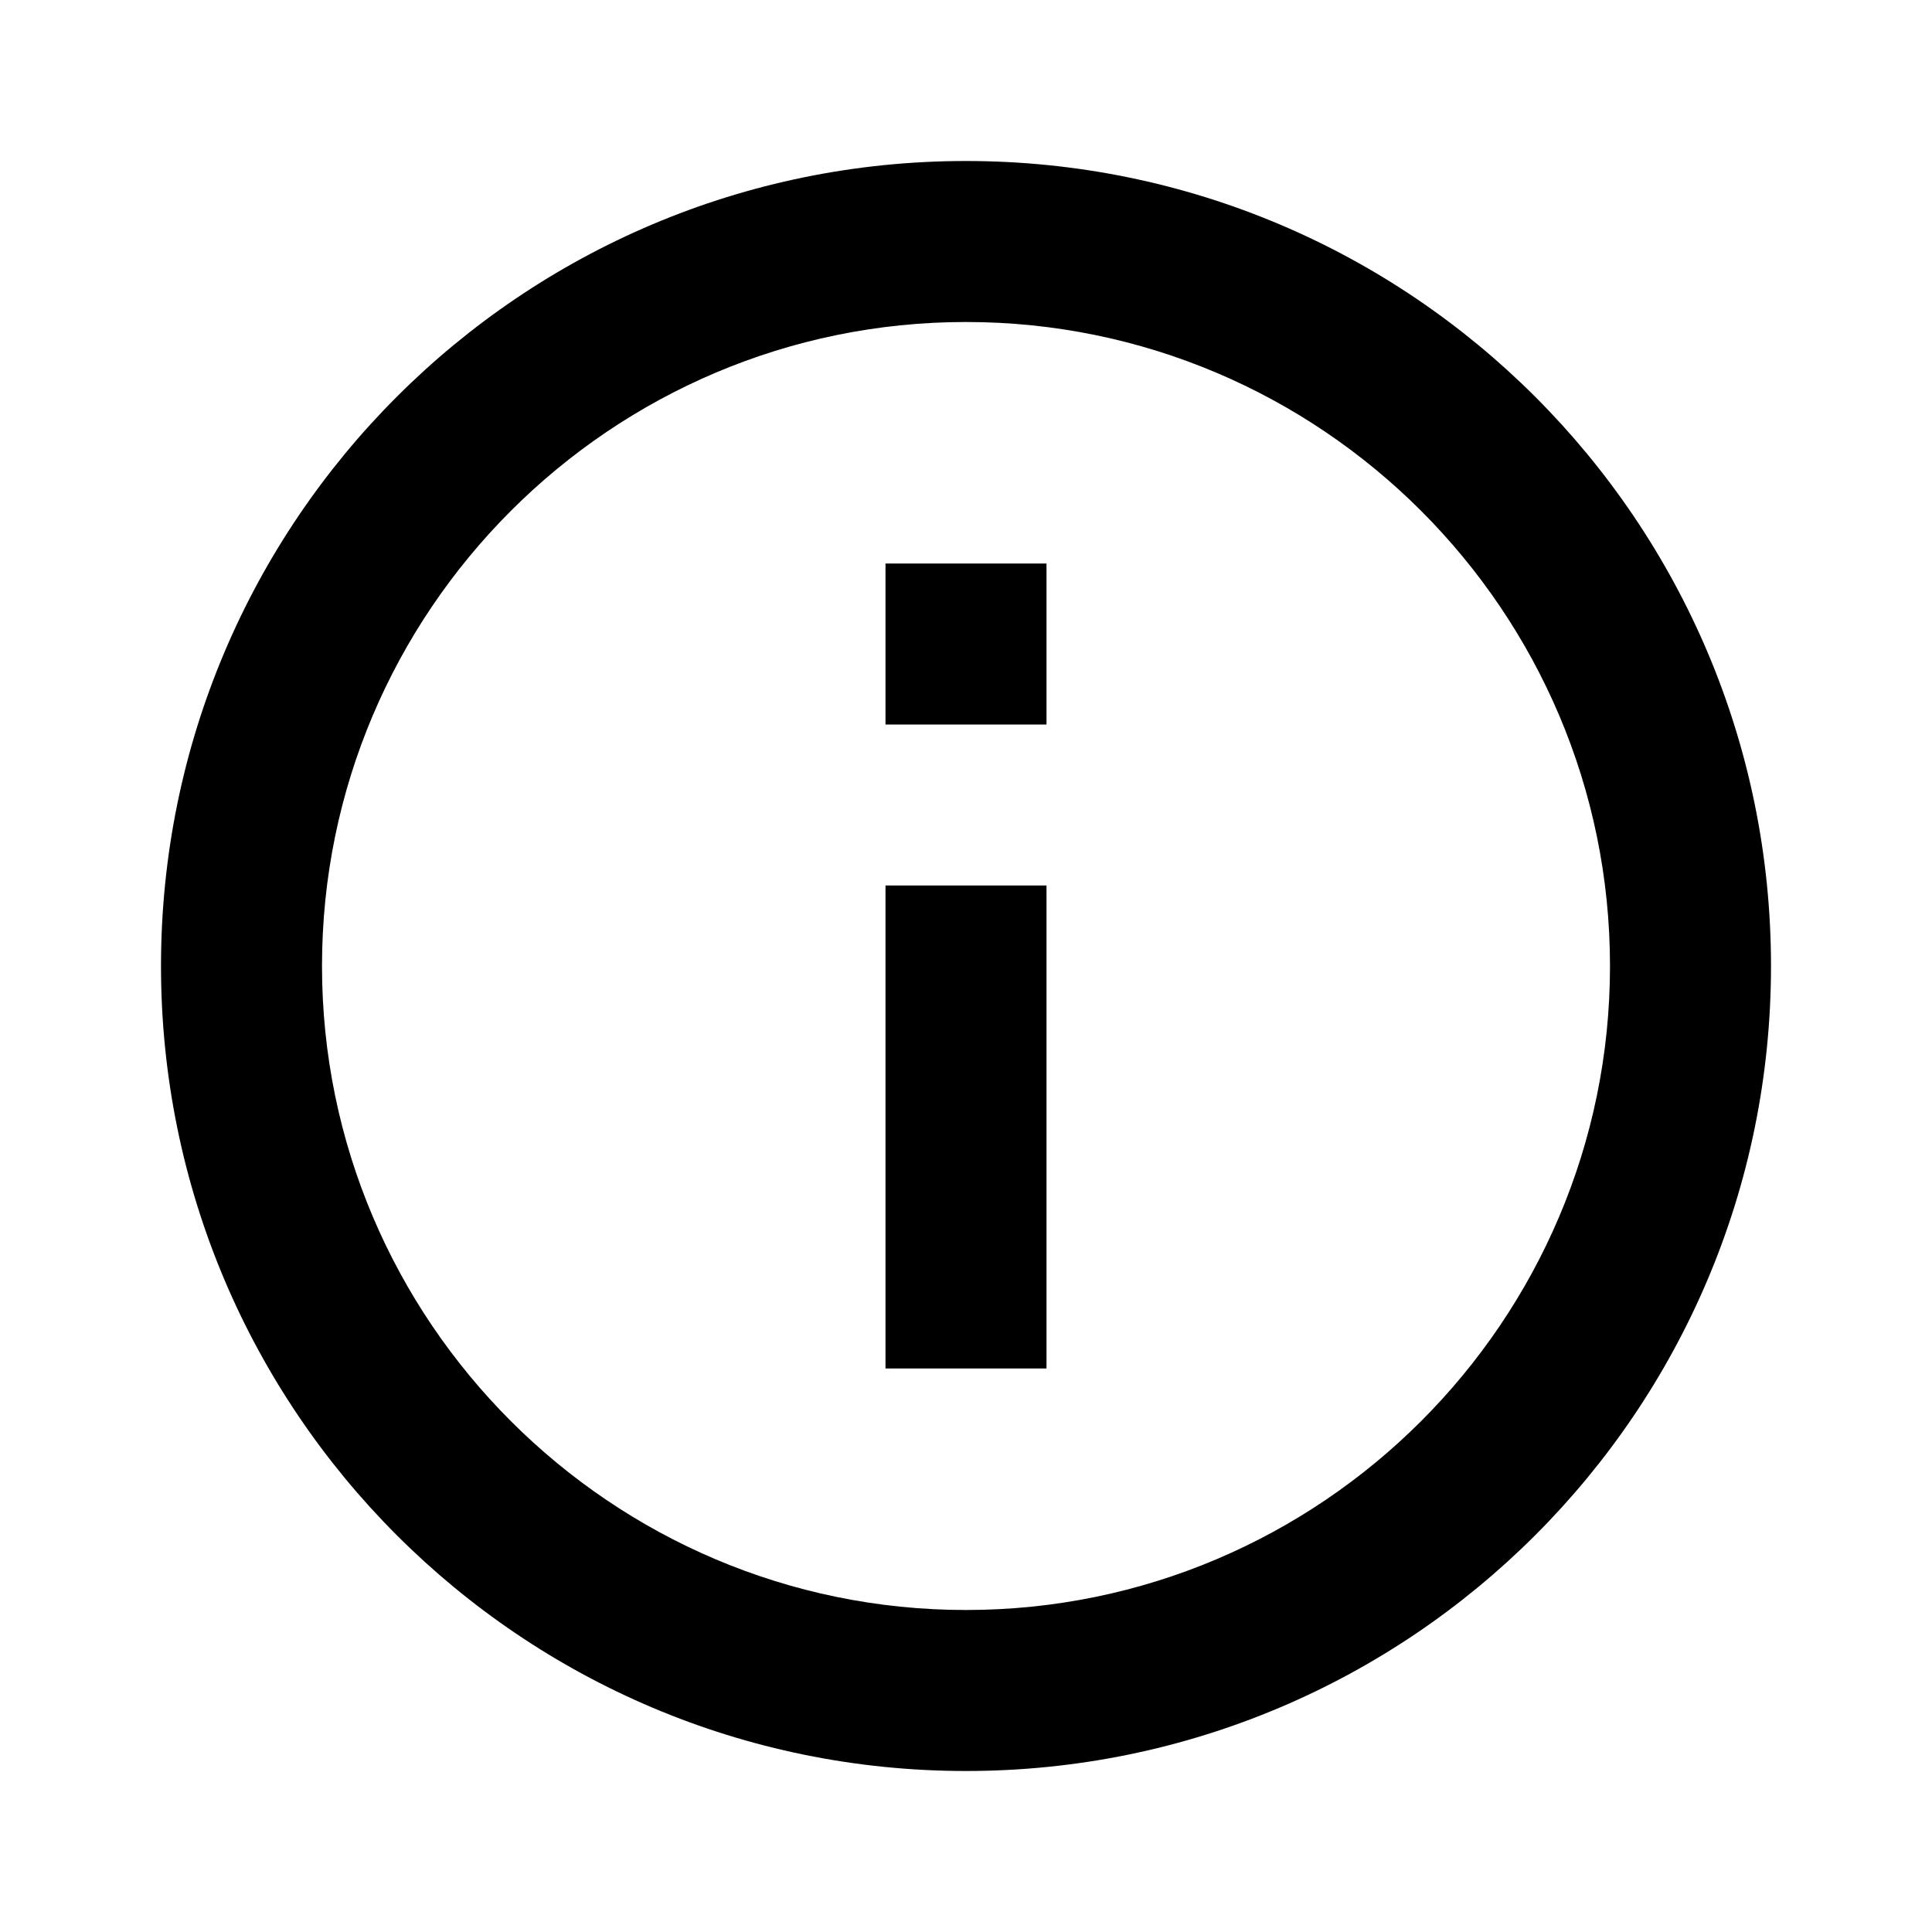
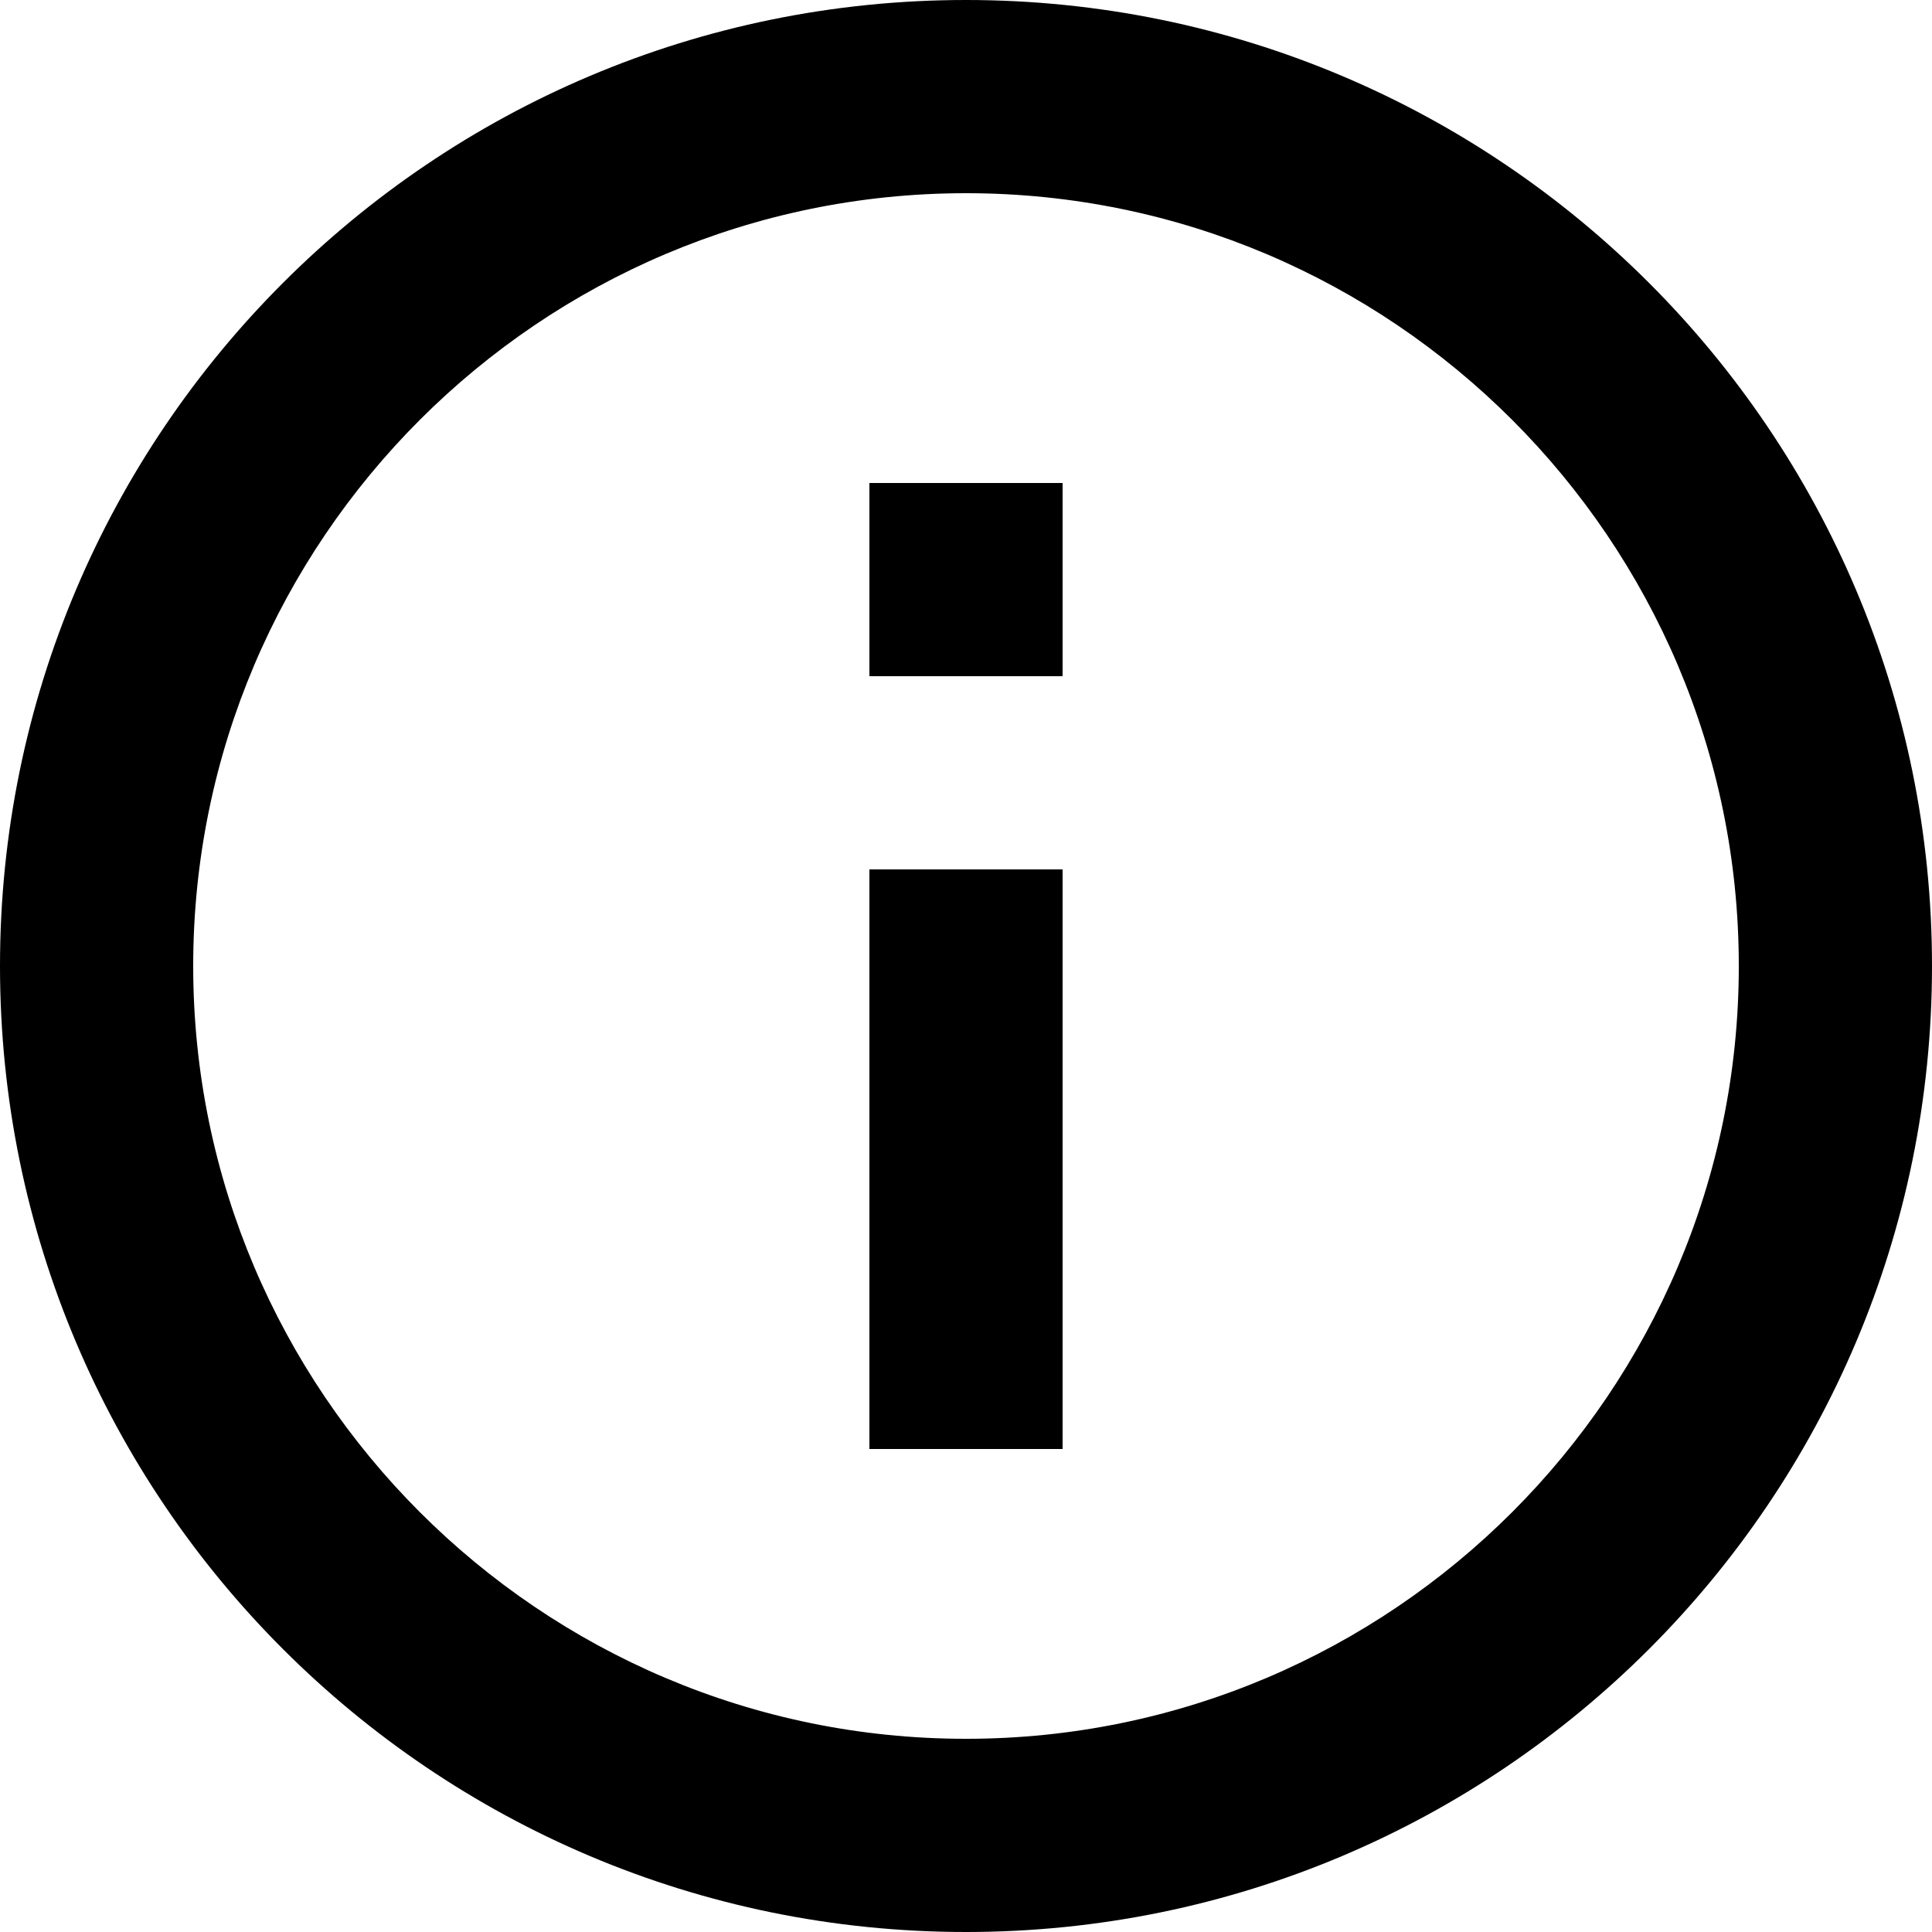
- <svg xmlns="http://www.w3.org/2000/svg" fill="currentColor" version="1.1" width="24" height="24" viewBox="0 0 24 24">
+ <svg xmlns="http://www.w3.org/2000/svg" fill="currentColor" version="1.1" viewBox="2 2 20 20">
  <path d="M11,9H13V7H11M12,20C7.59,20 4,16.41 4,12C4,7.59 7.59,4 12,4C16.41,4 20,7.59 20,12C20,16.41 16.41,20 12,20M12,2A10,10 0 0,0 2,12A10,10 0 0,0 12,22A10,10 0 0,0 22,12A10,10 0 0,0 12,2M11,17H13V11H11V17Z" />
</svg>
